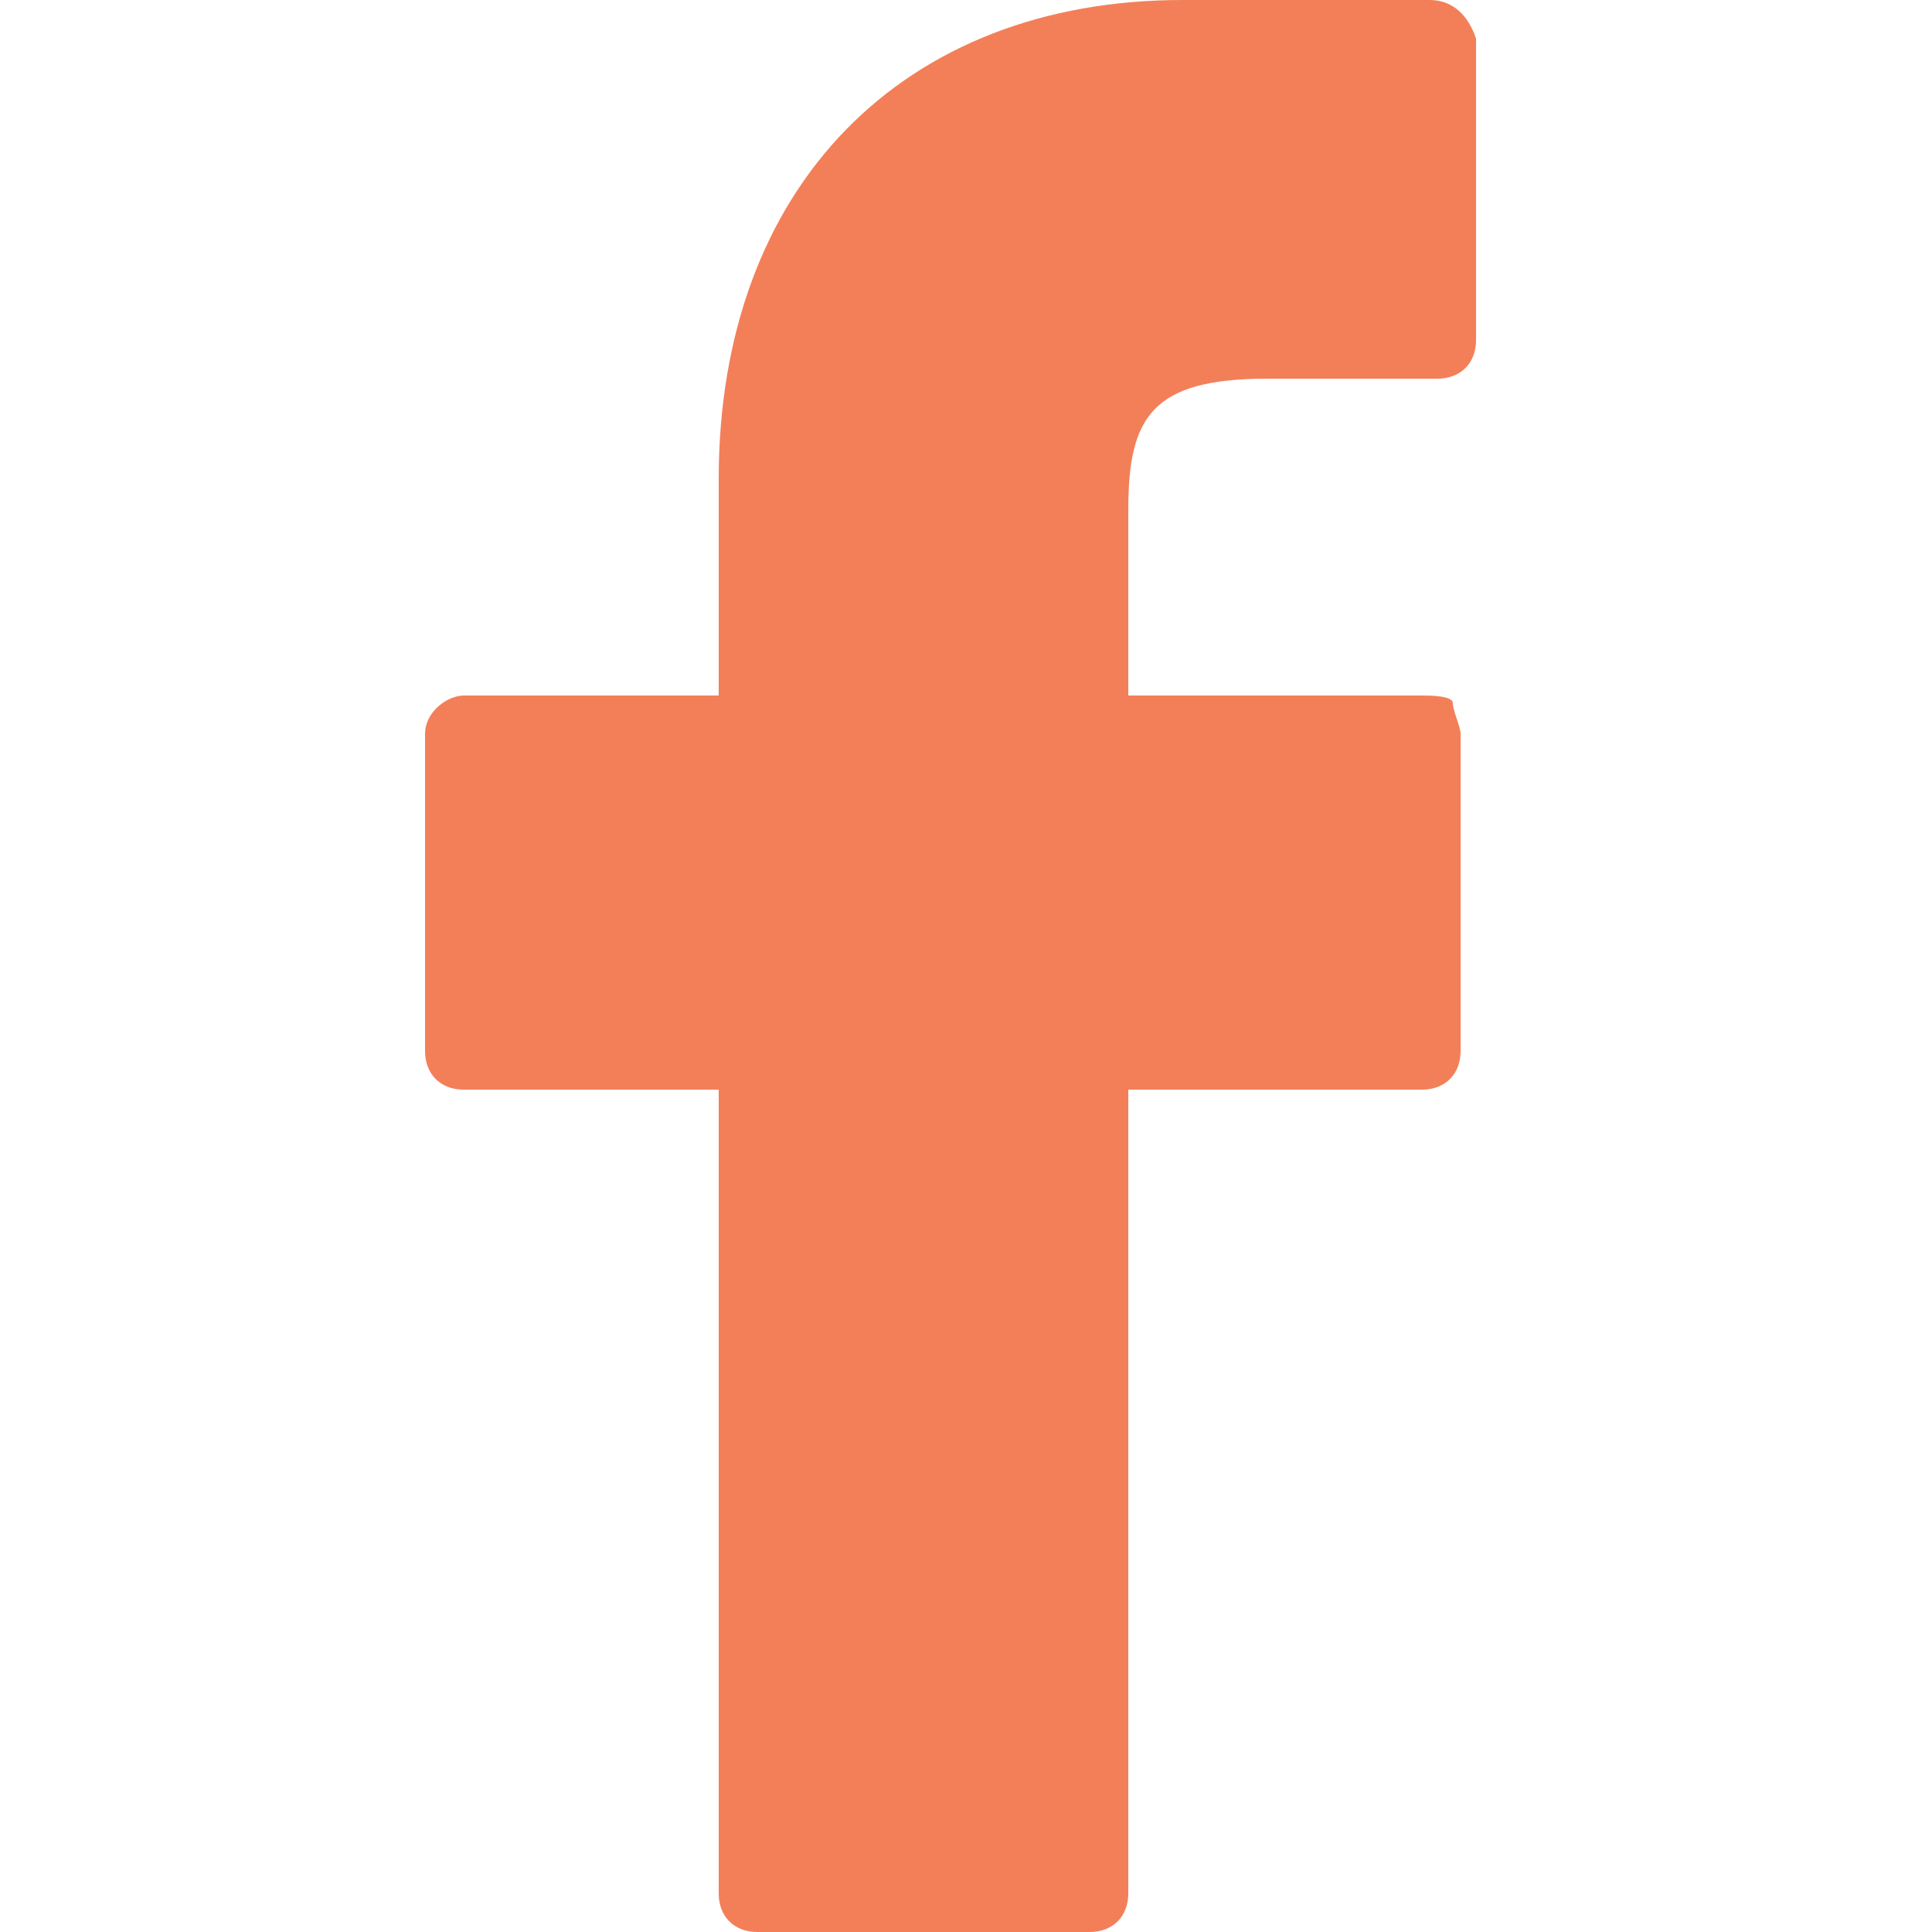
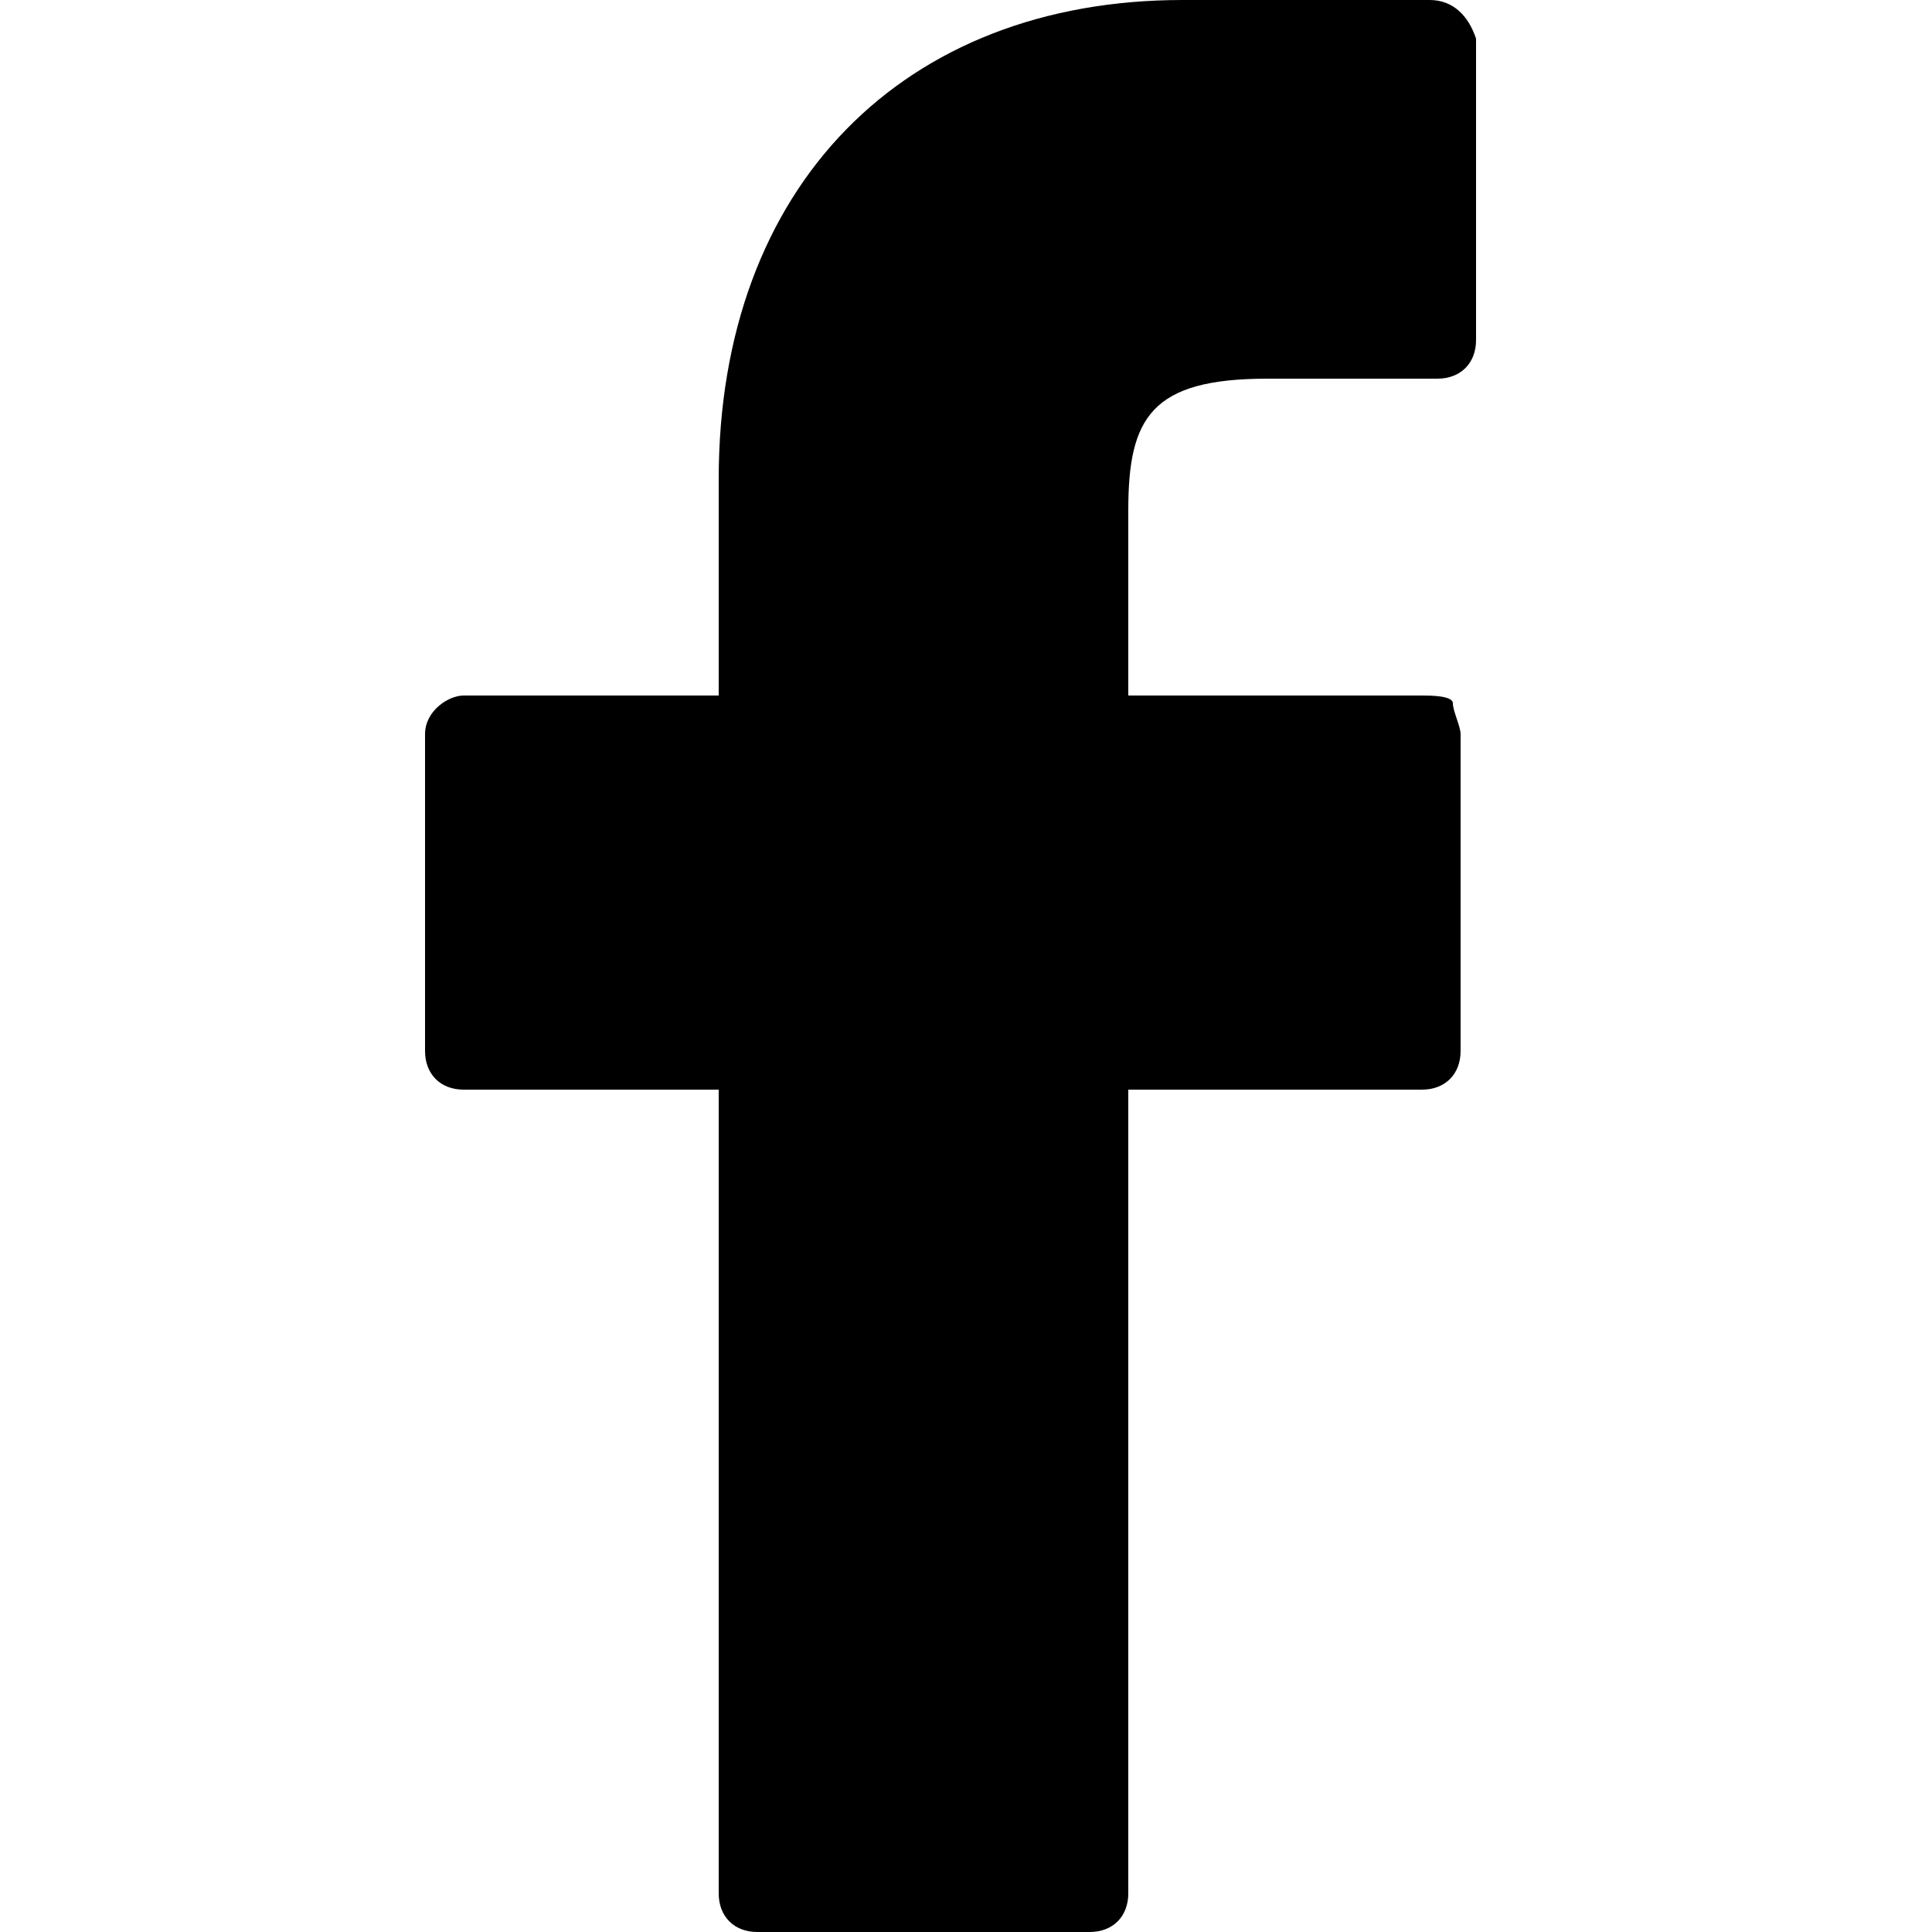
<svg xmlns="http://www.w3.org/2000/svg" version="1.1" id="Слой_1" x="0px" y="0px" viewBox="0 0 25 25" style="enable-background:new 0 0 25 25;" xml:space="preserve">
-   <style type="text/css">
- 	.st0{fill:#F37F58;}
- </style>
  <g>
-     <path class="st0" d="M18.5,0l-3.2,0c-3.6,0-6,2.4-6,6.2V9H6C5.8,9,5.5,9.2,5.5,9.5v4.1c0,0.3,0.2,0.5,0.5,0.5h3.3v10.4   c0,0.3,0.2,0.5,0.5,0.5h4.3c0.3,0,0.5-0.2,0.5-0.5V14.1h3.8c0.3,0,0.5-0.2,0.5-0.5l0-4.1c0-0.1-0.1-0.3-0.1-0.4S18.5,9,18.4,9h-3.8   V6.6c0-1.2,0.3-1.7,1.8-1.7l2.2,0c0.3,0,0.5-0.2,0.5-0.5V0.5C19,0.2,18.8,0,18.5,0z" />
+     <path d="M18.5,0l-3.2,0c-3.6,0-6,2.4-6,6.2V9H6C5.8,9,5.5,9.2,5.5,9.5v4.1c0,0.3,0.2,0.5,0.5,0.5h3.3v10.4c0,0.3,0.2,0.5,0.5,0.5   h4.3c0.3,0,0.5-0.2,0.5-0.5V14.1h3.8c0.3,0,0.5-0.2,0.5-0.5l0-4.1c0-0.1-0.1-0.3-0.1-0.4S18.5,9,18.4,9h-3.8V6.6   c0-1.2,0.3-1.7,1.8-1.7l2.2,0c0.3,0,0.5-0.2,0.5-0.5V0.5C19,0.2,18.8,0,18.5,0z" />
  </g>
  <g>
</g>
  <g>
</g>
  <g>
</g>
  <g>
</g>
  <g>
</g>
  <g>
</g>
  <g>
</g>
  <g>
</g>
  <g>
</g>
  <g>
</g>
  <g>
</g>
  <g>
</g>
  <g>
</g>
  <g>
</g>
  <g>
</g>
</svg>
